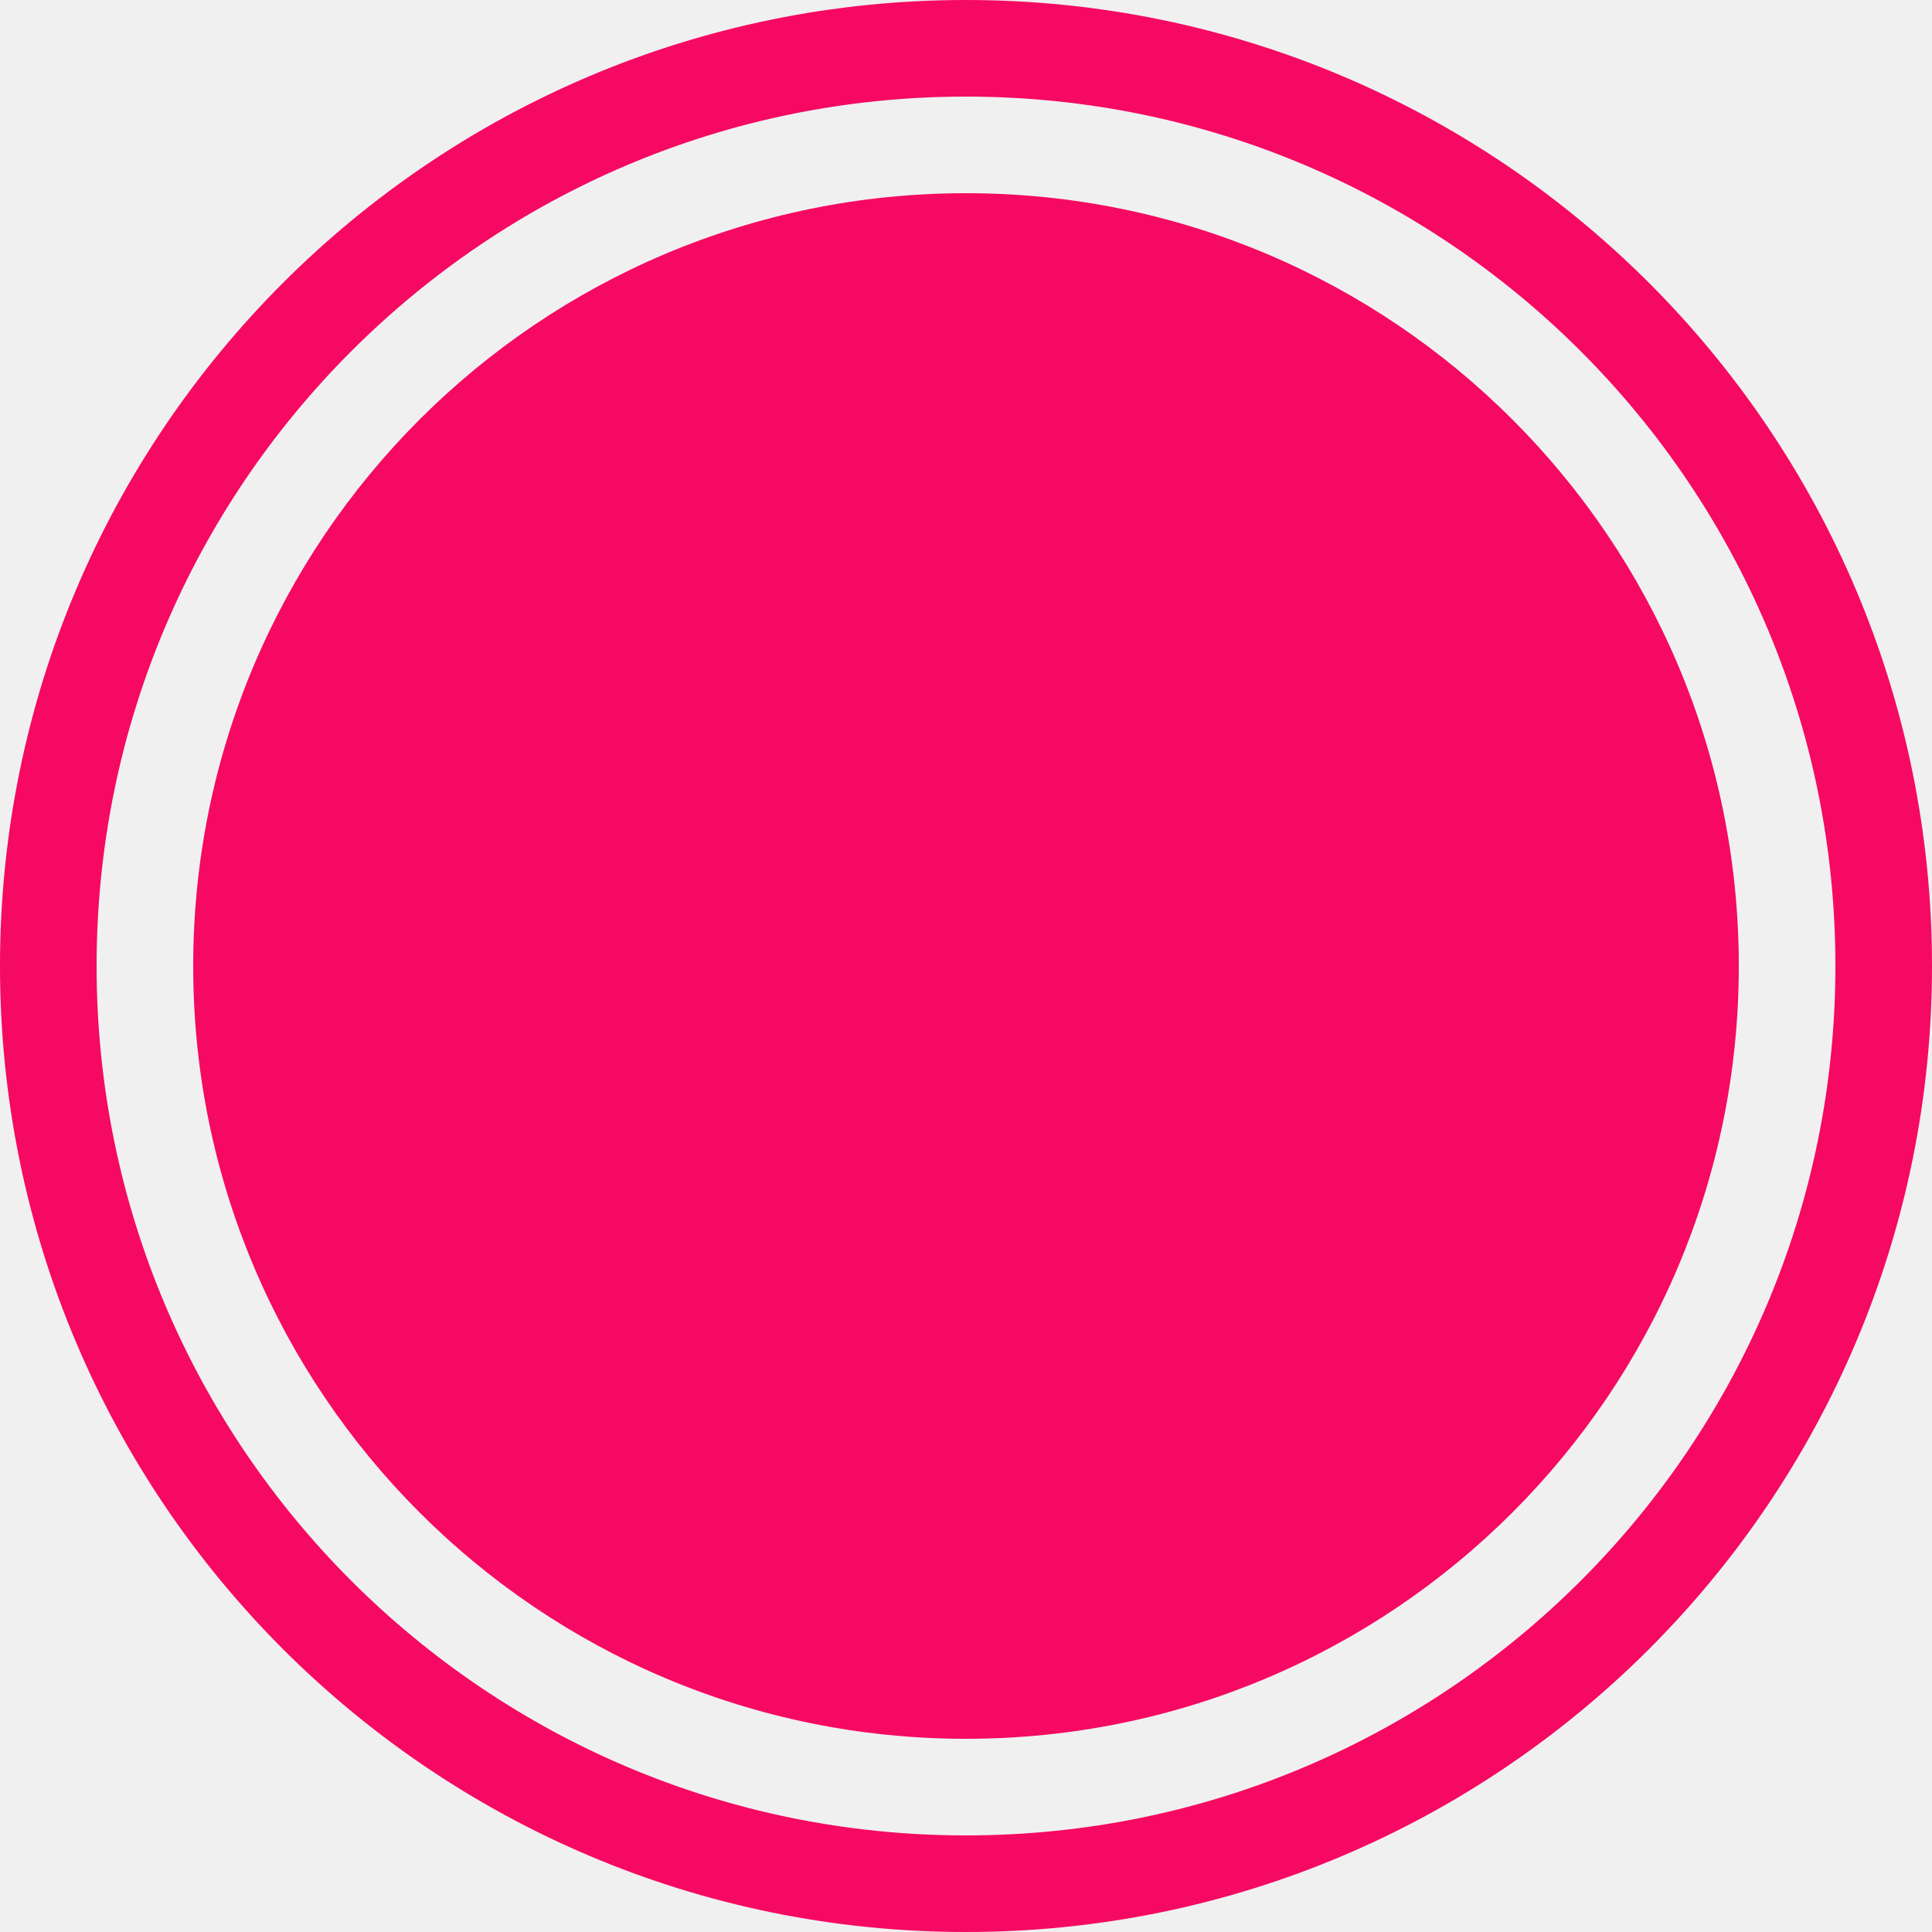
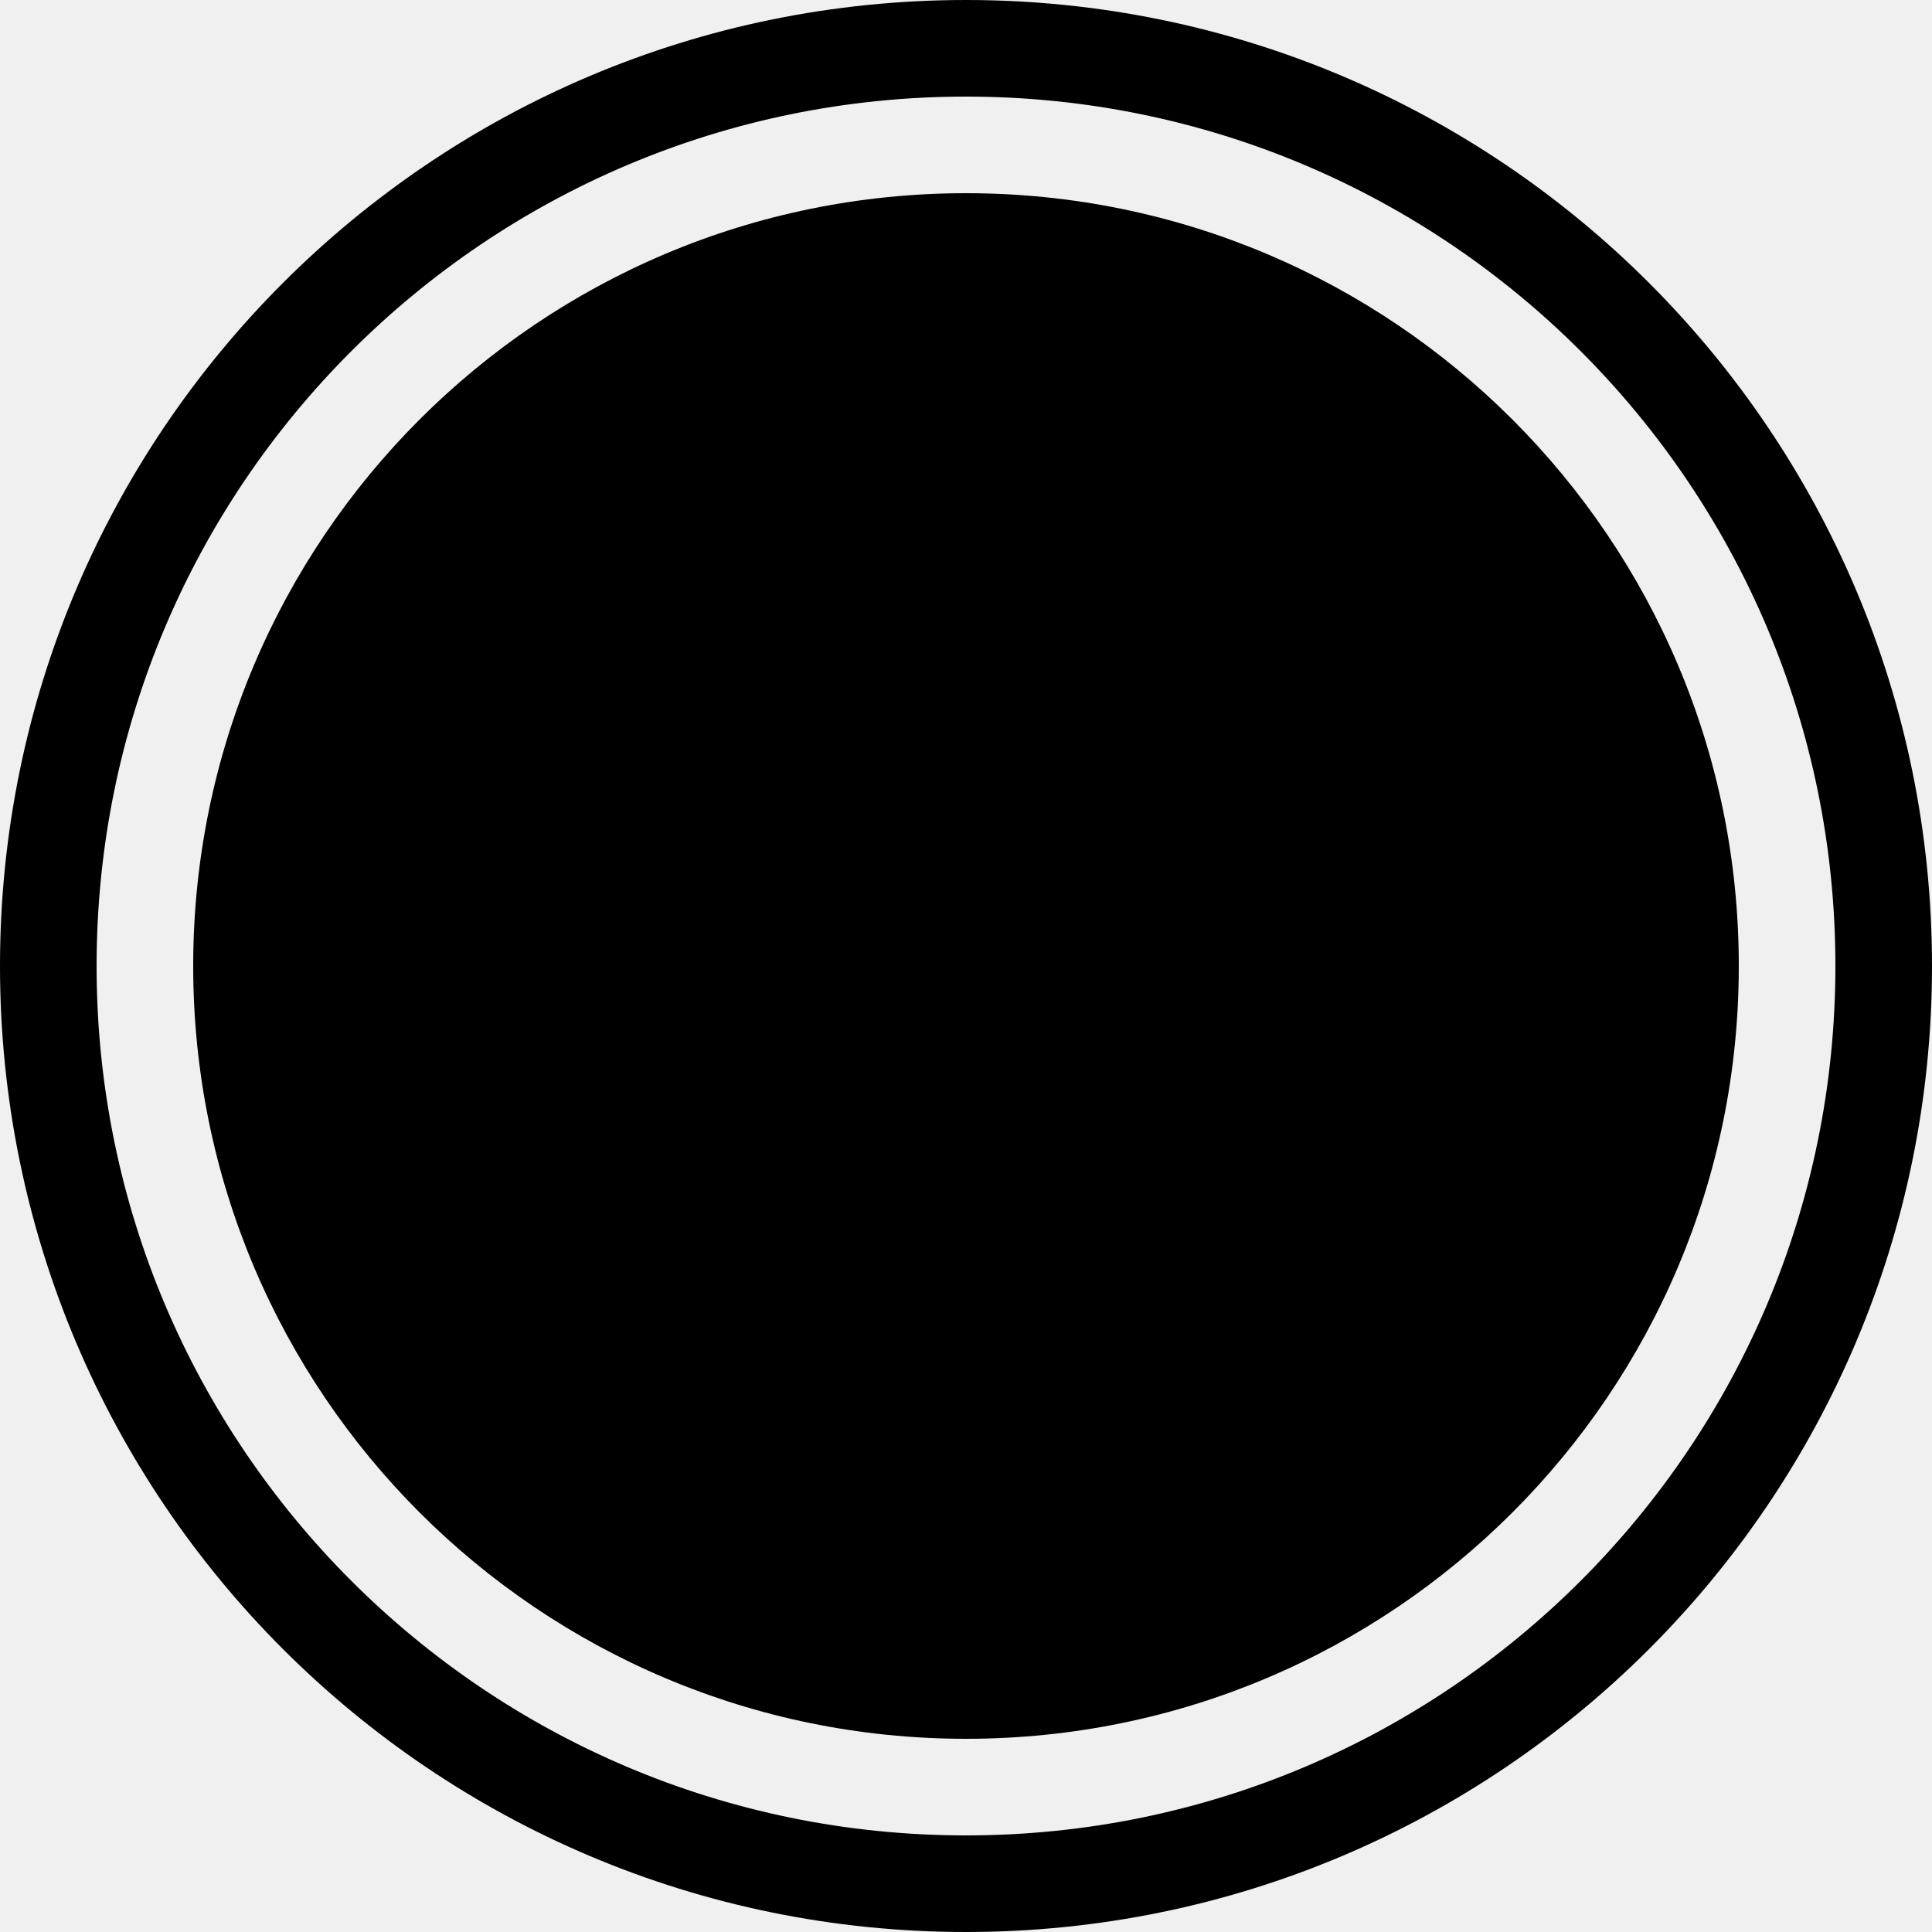
<svg xmlns="http://www.w3.org/2000/svg" width="10mm" height="10mm" viewBox="0 0 10 10" version="1.1" id="svg827">
  <defs id="defs824" />
  <g id="layer1">
-     <circle style="fill:#ffffff;stroke:#f50963;stroke-width:0.5;stroke-linecap:round;stroke-miterlimit:0;stroke-dasharray:none;stroke-opacity:1;fill-opacity:0" id="path1680" cx="5" cy="5" r="4.75" />
-     <circle style="fill:#f50963;stroke:#f50963;stroke-width:0;stroke-linecap:round;stroke-miterlimit:0;stroke-dasharray:none;stroke-opacity:1;fill-opacity:1" id="path1681" cx="5" cy="5" r="4" />
+     <circle style="fill:#ffffff;stroke:#000000;stroke-width:0.5;stroke-linecap:round;stroke-miterlimit:0;stroke-dasharray:none;stroke-opacity:1;fill-opacity:0" id="path1680" cx="5" cy="5" r="4.75" />
+     <circle style="fill:#000000;fill-opacity:1;stroke:#ffffff;stroke-width:0;stroke-linecap:round;stroke-miterlimit:0;stroke-dasharray:none;stroke-opacity:1" id="path1681" cx="5" cy="5" r="4" />
  </g>
</svg>
